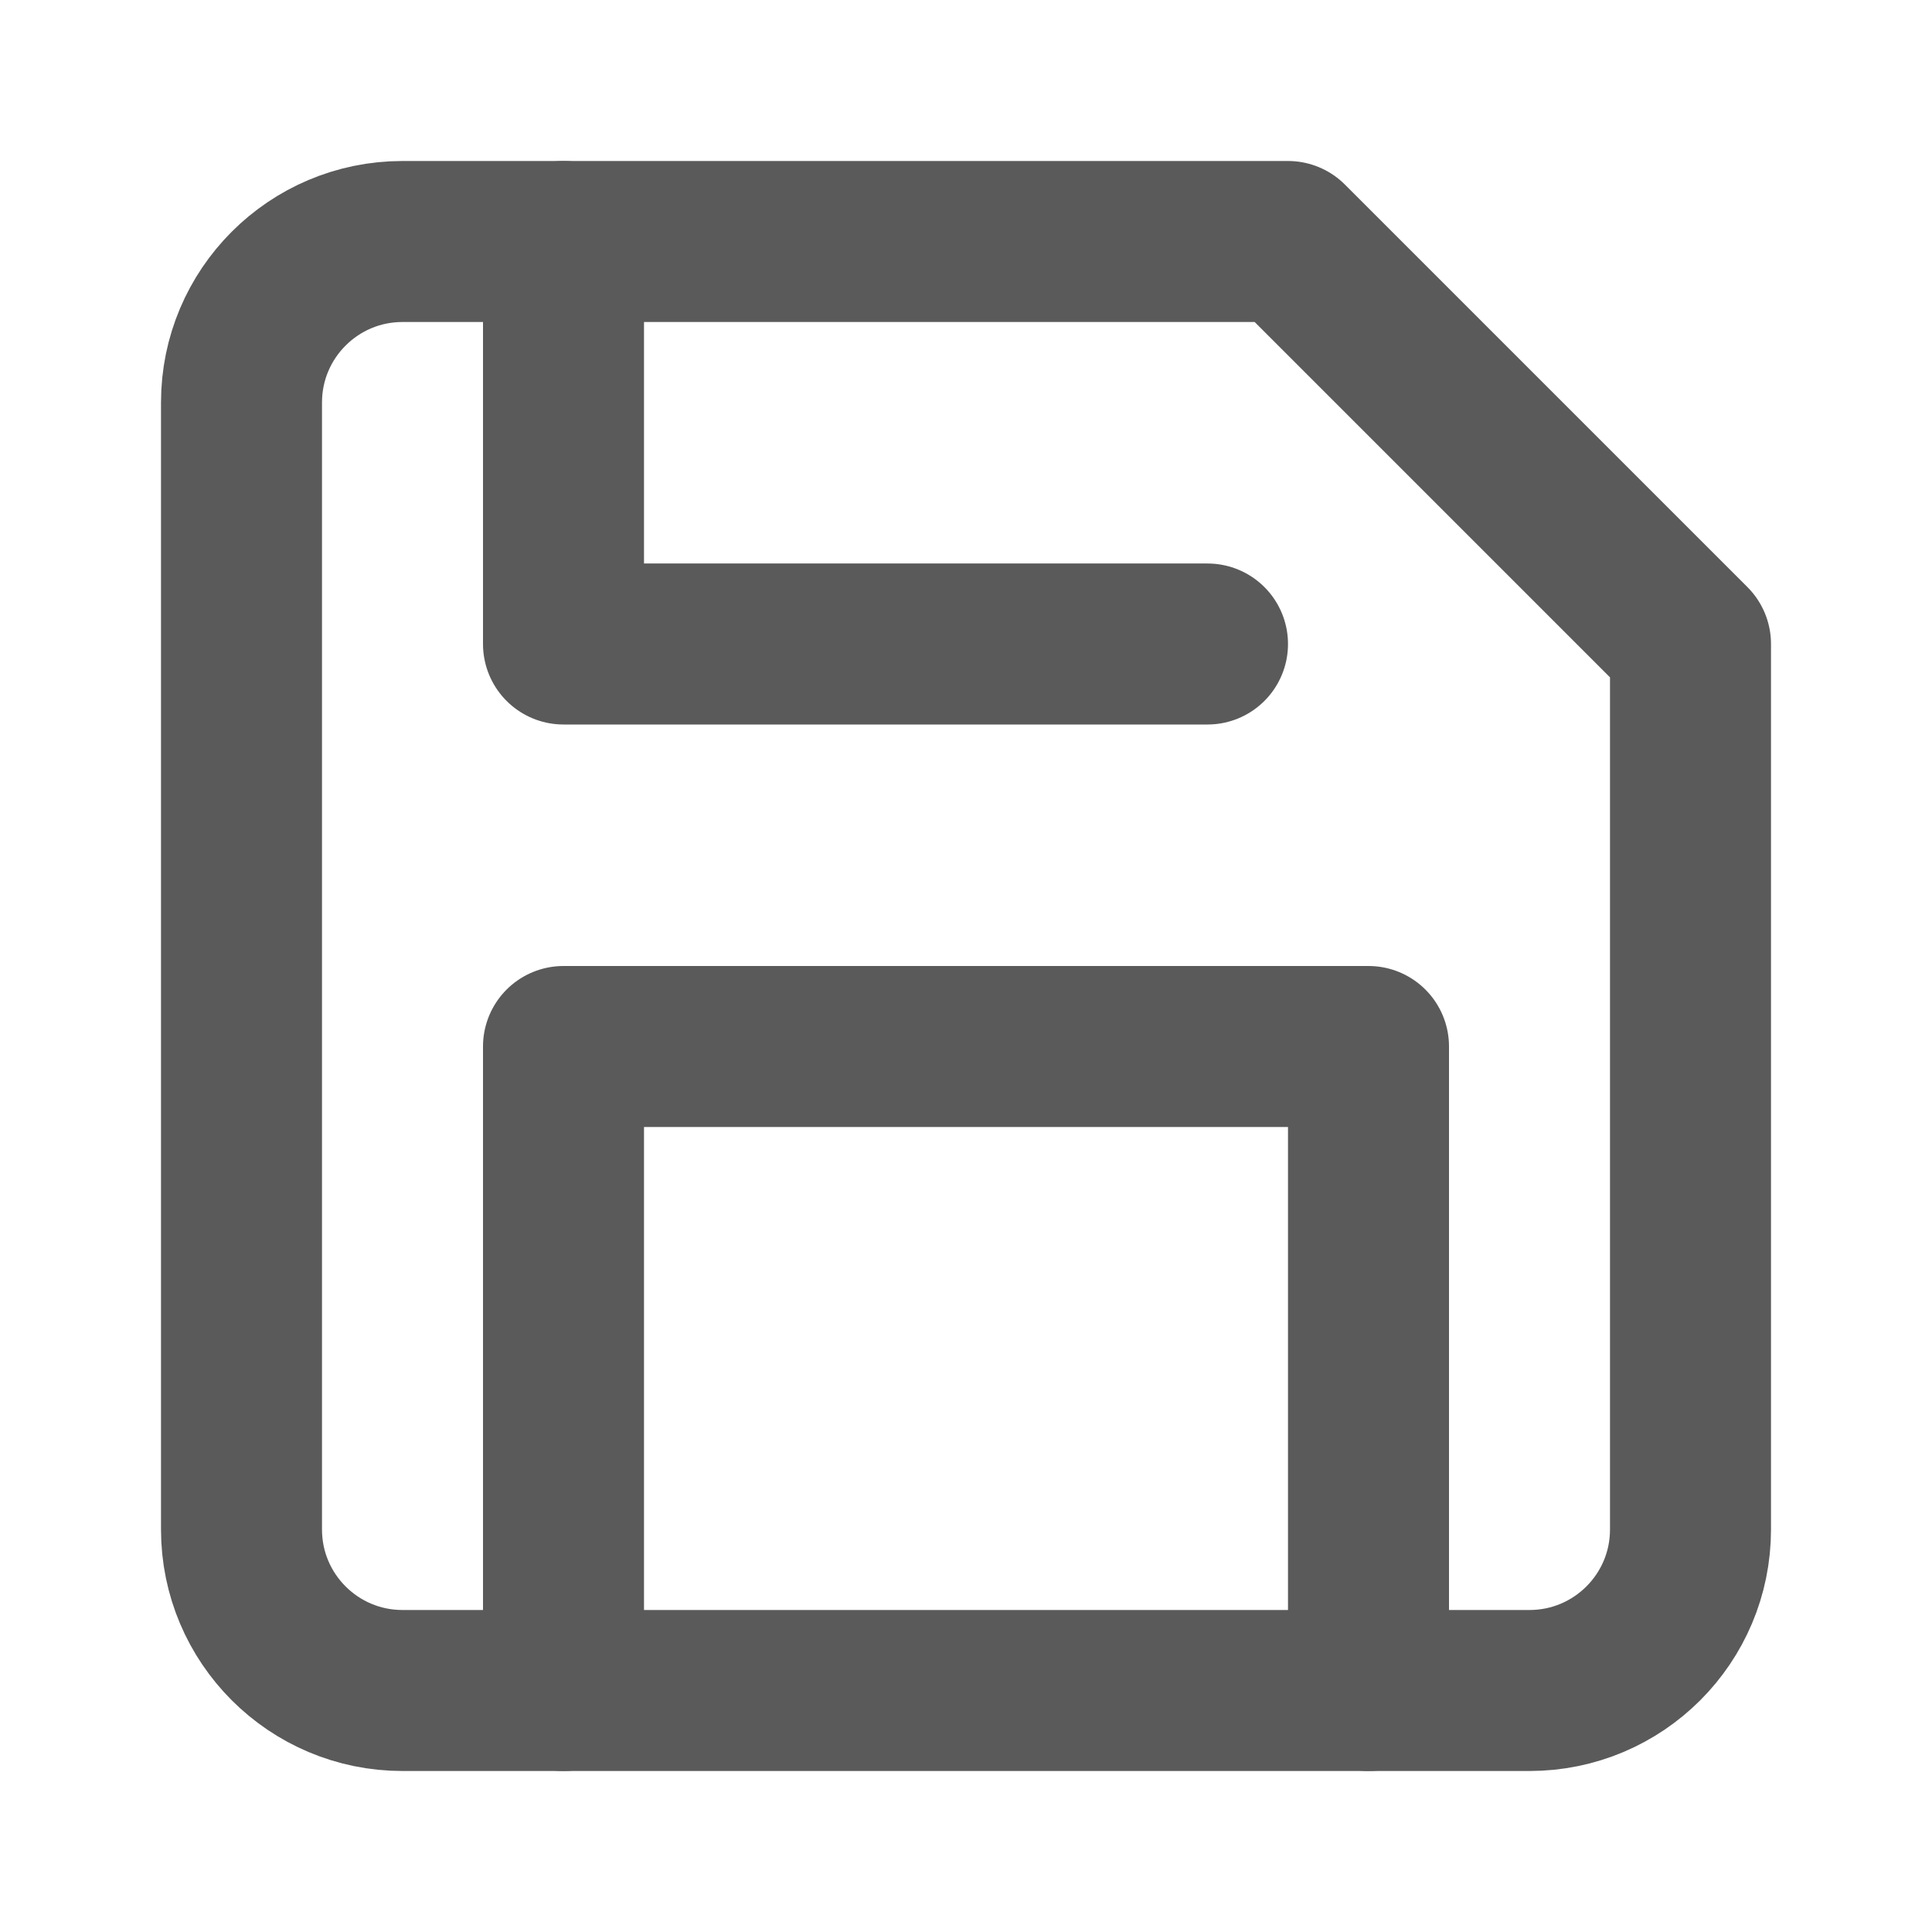
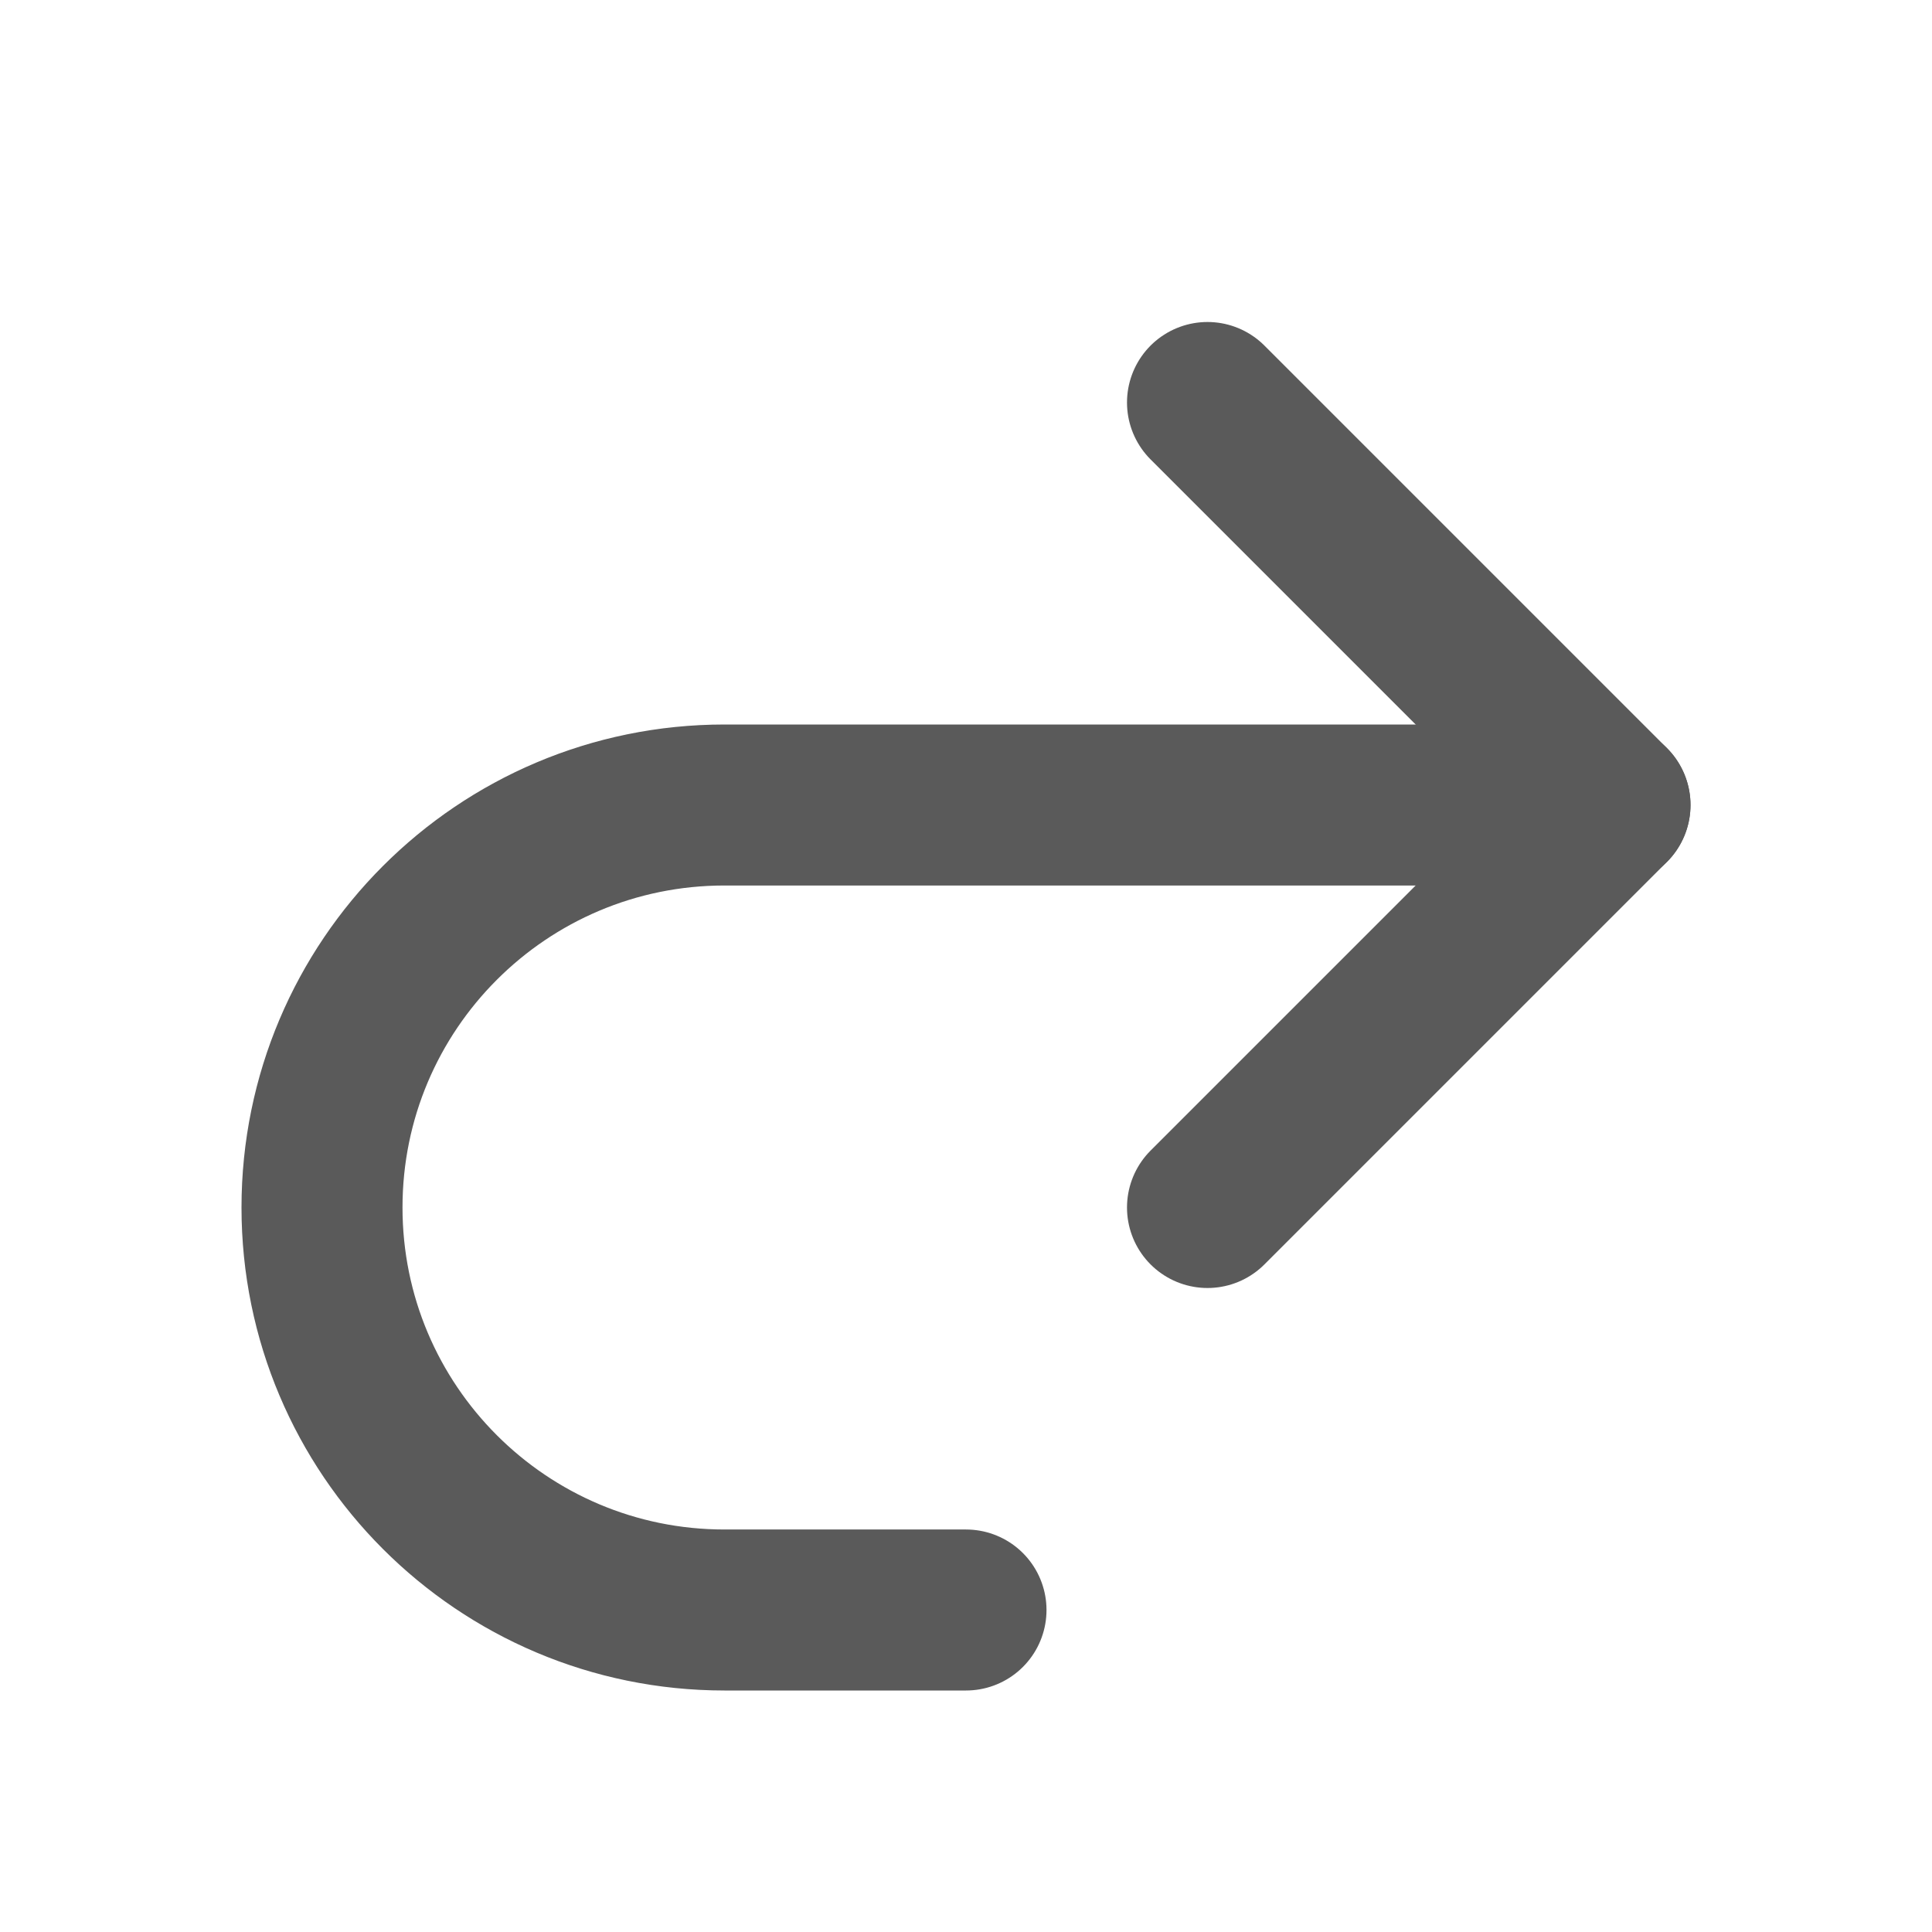
<svg xmlns="http://www.w3.org/2000/svg" width="24" height="24" viewBox="0 0 24 24" fill="none" stroke="#5A5A5A" stroke-width="2" stroke-linecap="round" stroke-linejoin="round">
-   <path d="M19 21H5a2 2 0 0 1-2-2V5a2 2 0 0 1 2-2h11l5 5v11a2 2 0 0 1-2 2z" />
-   <polyline points="17 21 17 13 7 13 7 21" />
-   <polyline points="7 3 7 8 15 8" />
+   <polyline points="15 5 20 10 15 15" />
+   <path d="M20 10H9a5 5 0 0 0 0 10h3" />
</svg>
